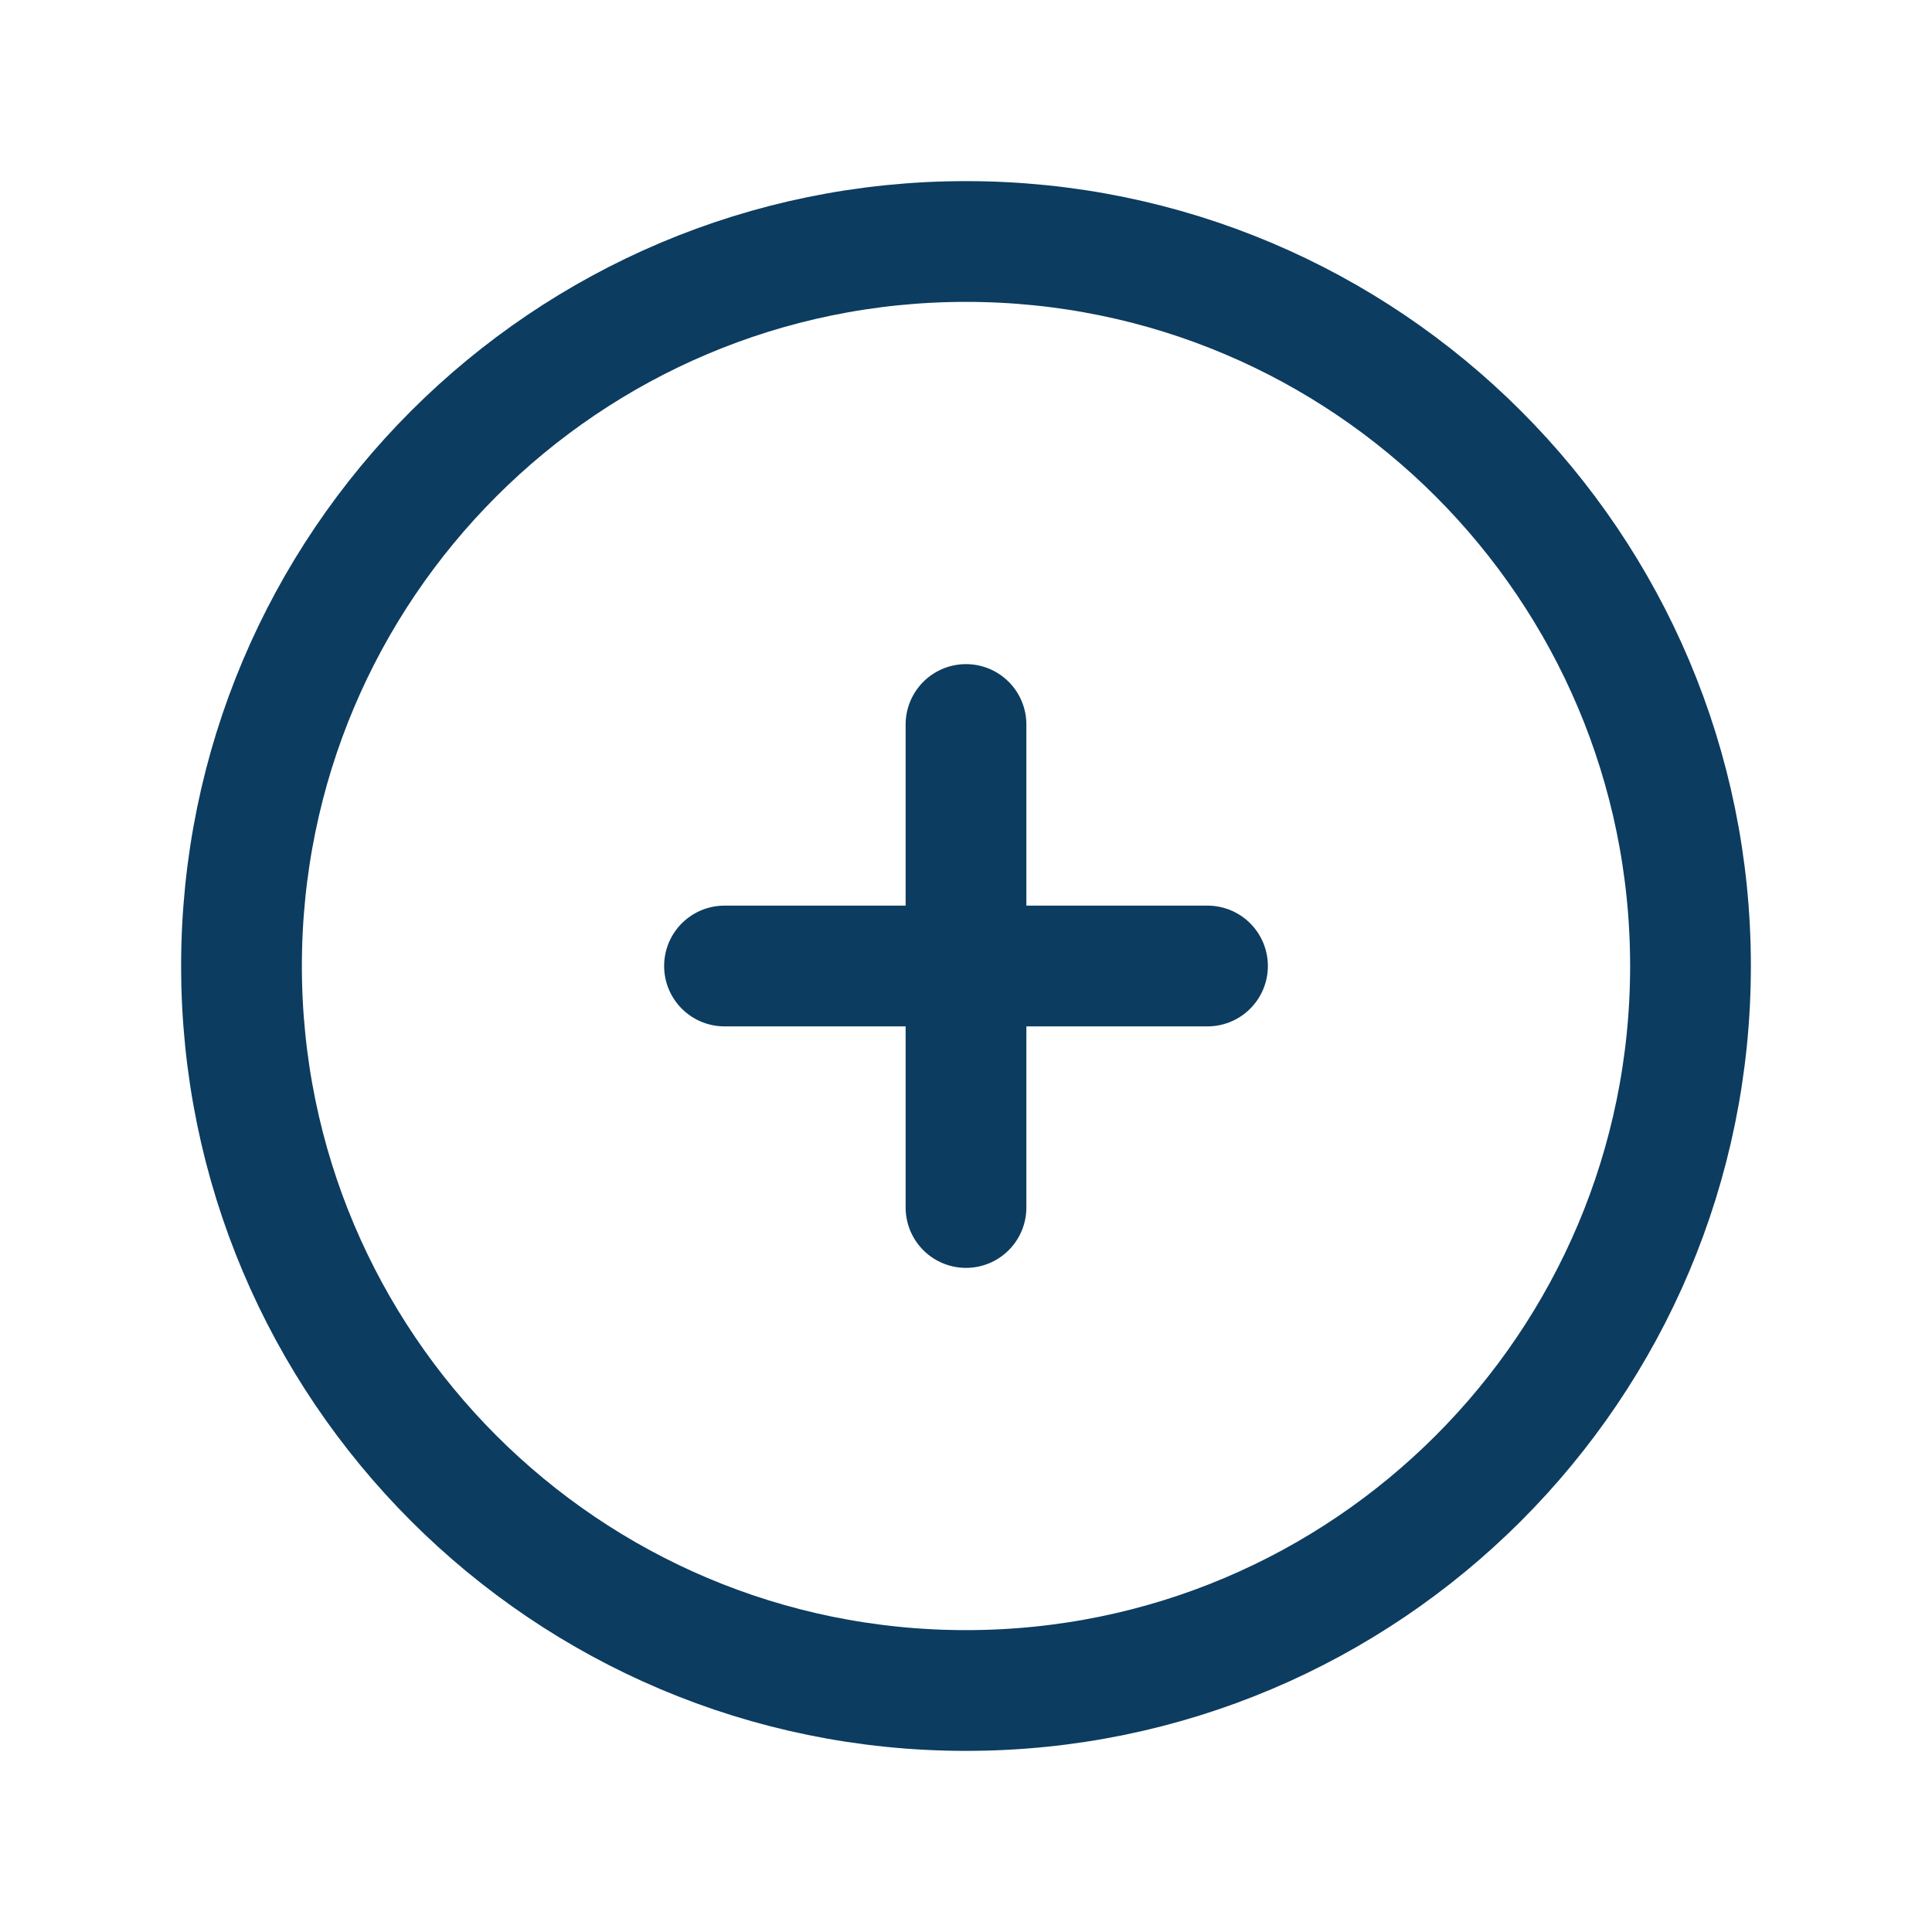
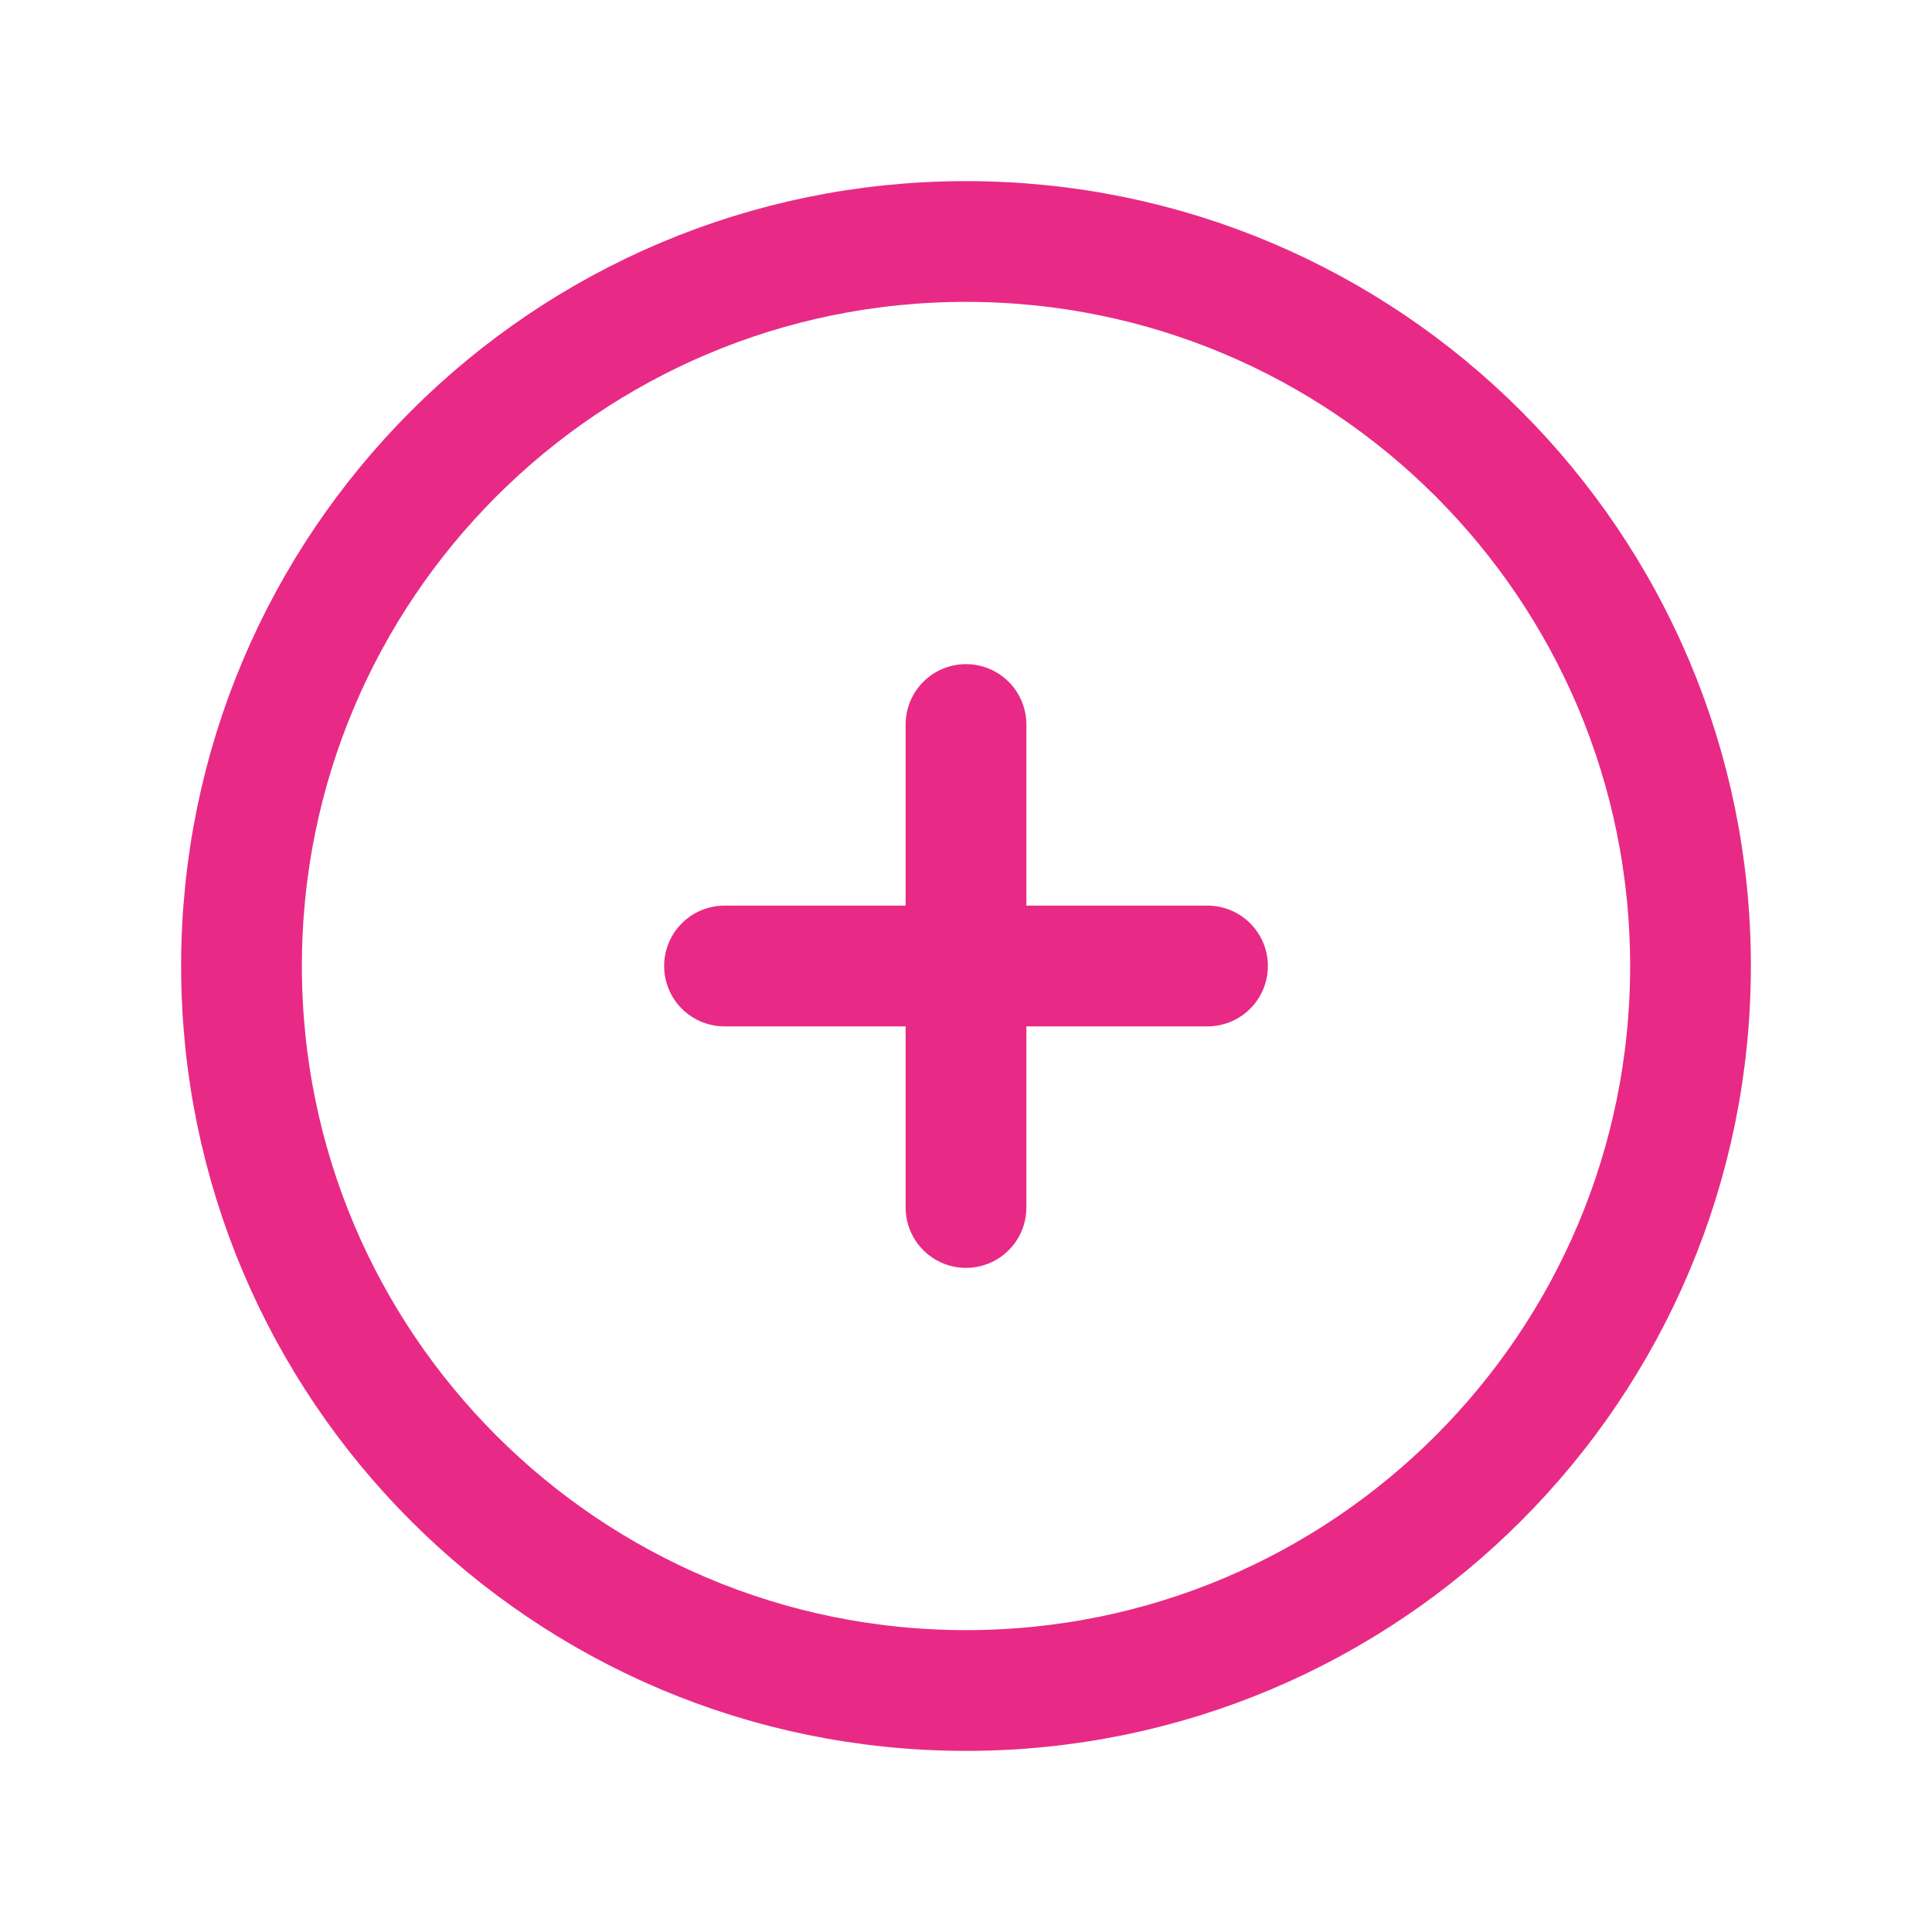
<svg xmlns="http://www.w3.org/2000/svg" width="24" height="24" viewBox="0 0 24 24" fill="none">
-   <path d="M12 21C16.971 21 21 16.971 21 12C21 7.029 16.971 3 12 3C7.029 3 3 7.029 3 12C3 16.971 7.029 21 12 21Z" stroke="#0C3C60" stroke-width="1.5" stroke-linecap="round" stroke-linejoin="round" />
-   <path d="M9 12H15" stroke="#0C3C60" stroke-width="1.5" stroke-linecap="round" stroke-linejoin="round" />
-   <path d="M12 9V15" stroke="#0C3C60" stroke-width="1.5" stroke-linecap="round" stroke-linejoin="round" />
+   <path d="M12 21C16.971 21 21 16.971 21 12C21 7.029 16.971 3 12 3C7.029 3 3 7.029 3 12C3 16.971 7.029 21 12 21Z" stroke="#E82A86" stroke-width="1.5" stroke-linecap="round" stroke-linejoin="round" />
+   <path d="M9 12H15" stroke="#E82A86" stroke-width="1.5" stroke-linecap="round" stroke-linejoin="round" />
+   <path d="M12 9V15" stroke="#E82A86" stroke-width="1.5" stroke-linecap="round" stroke-linejoin="round" />
</svg>
